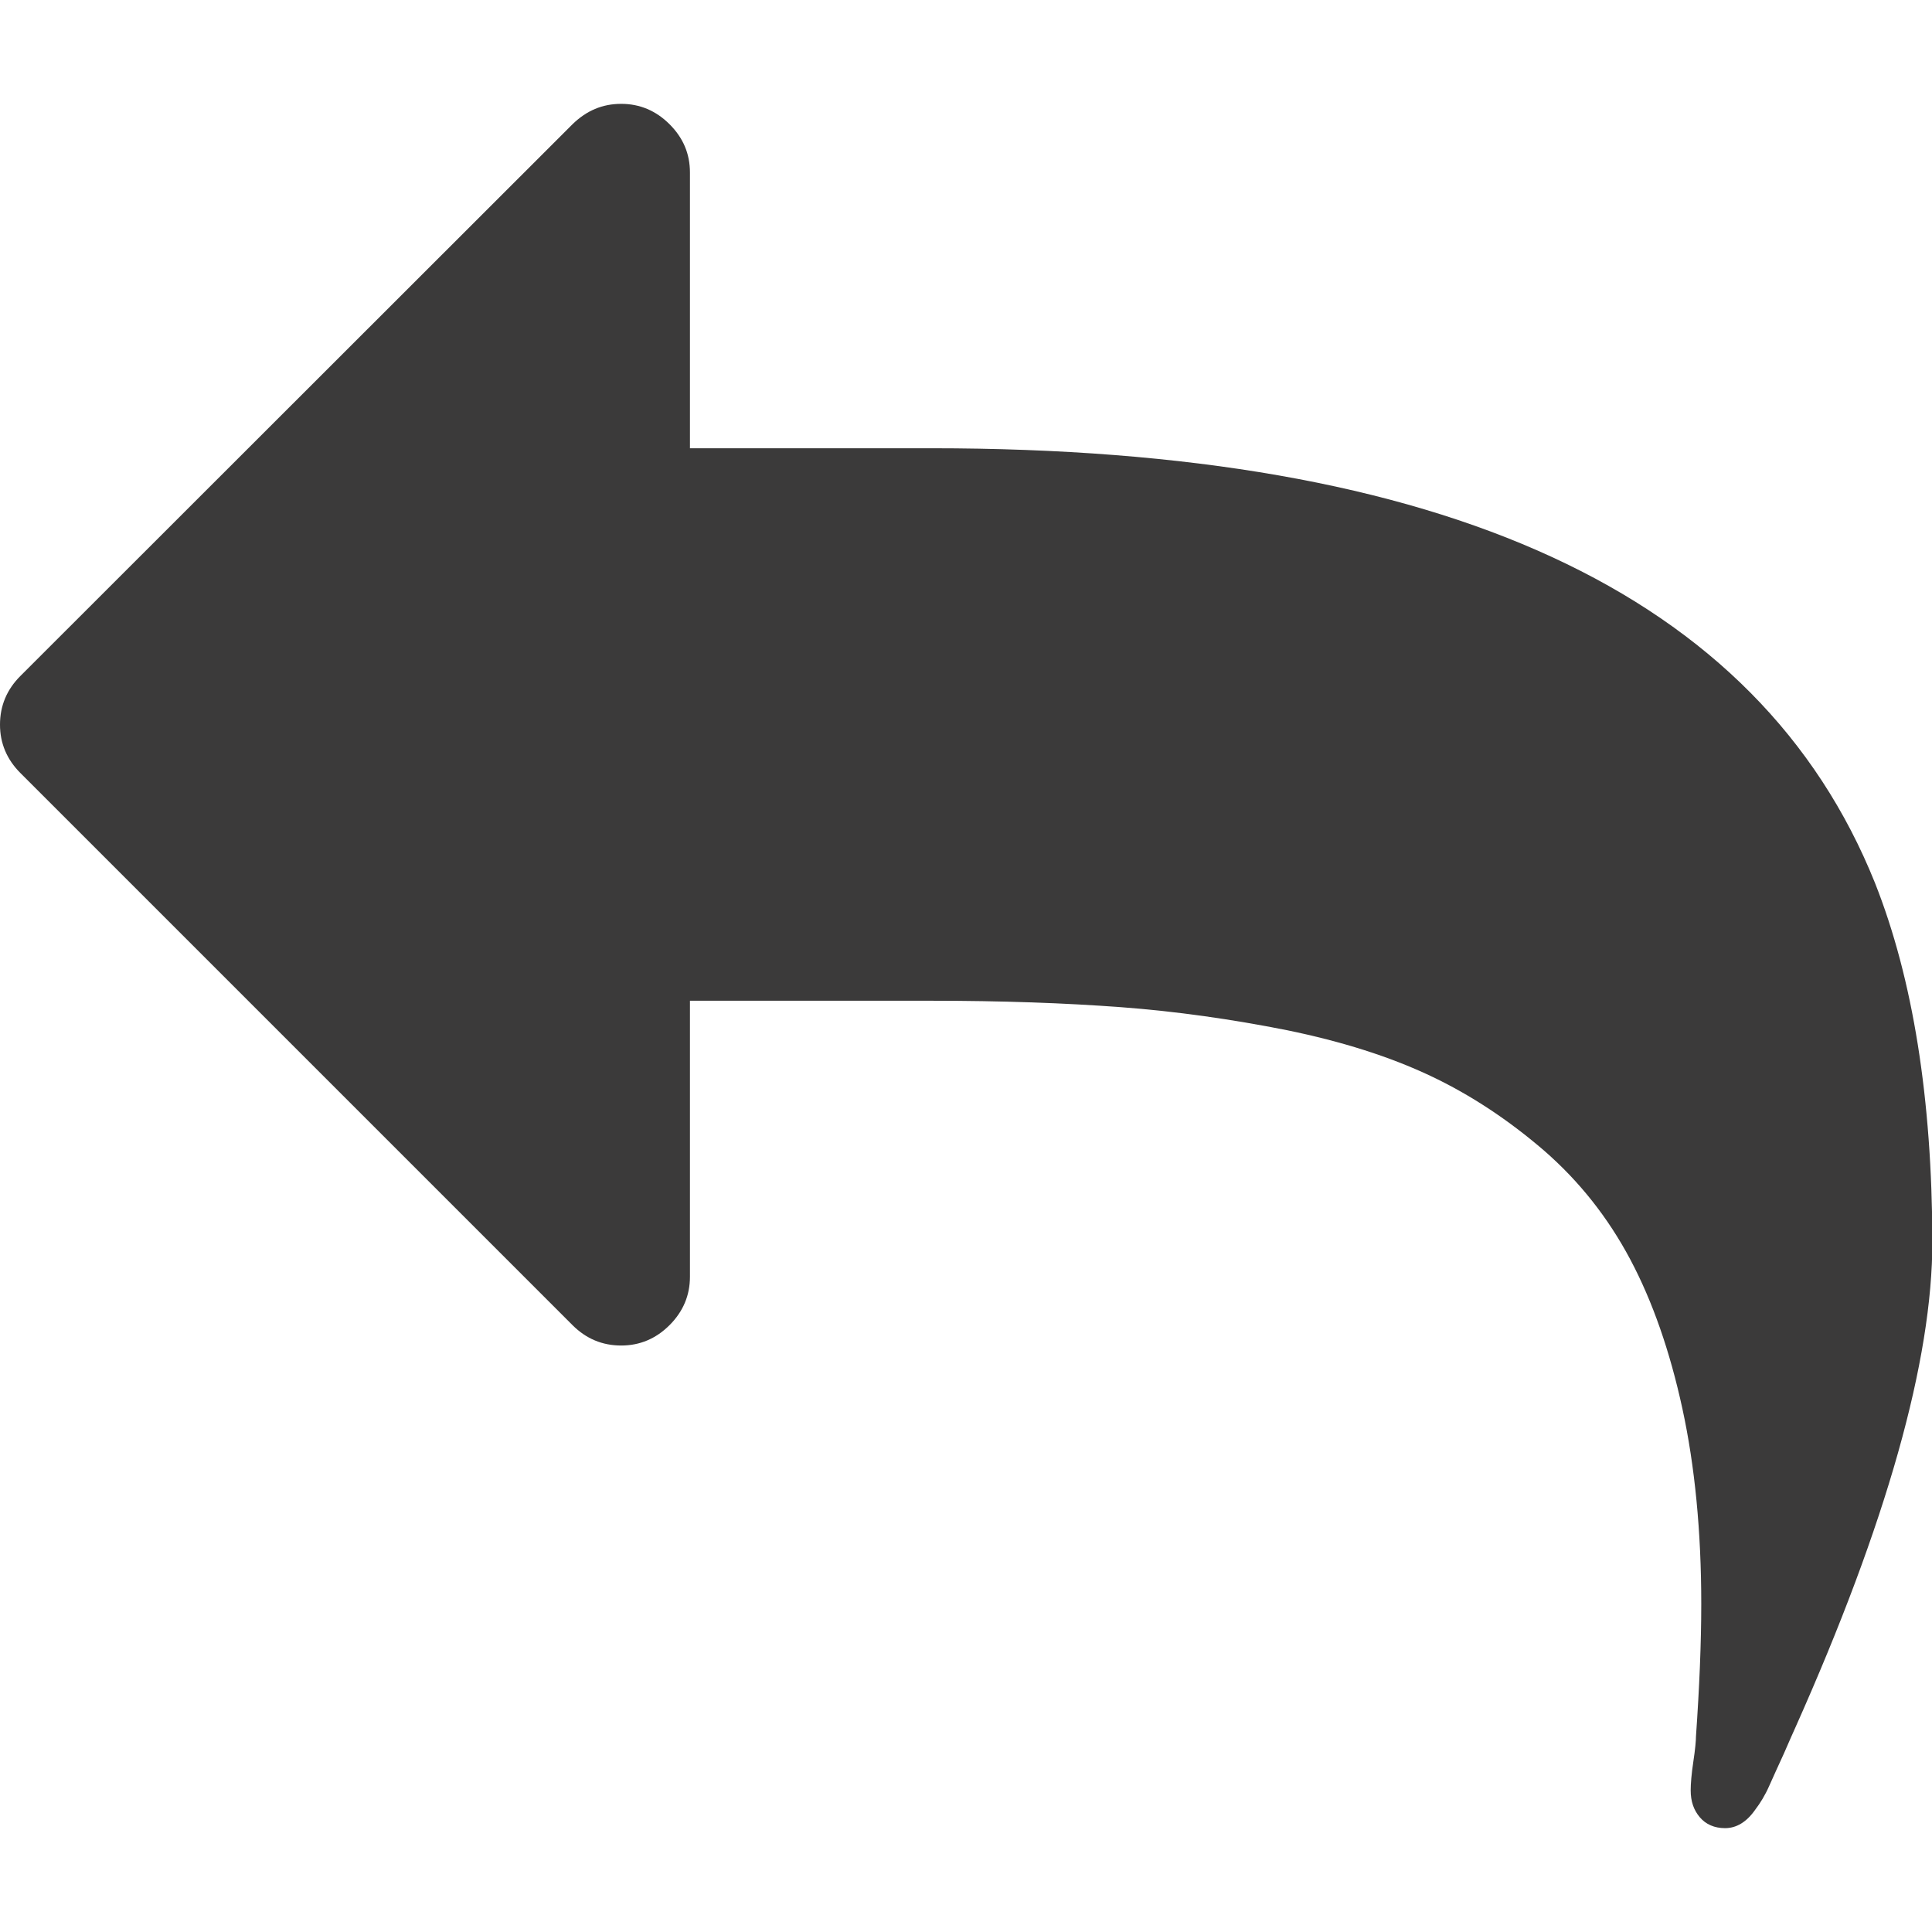
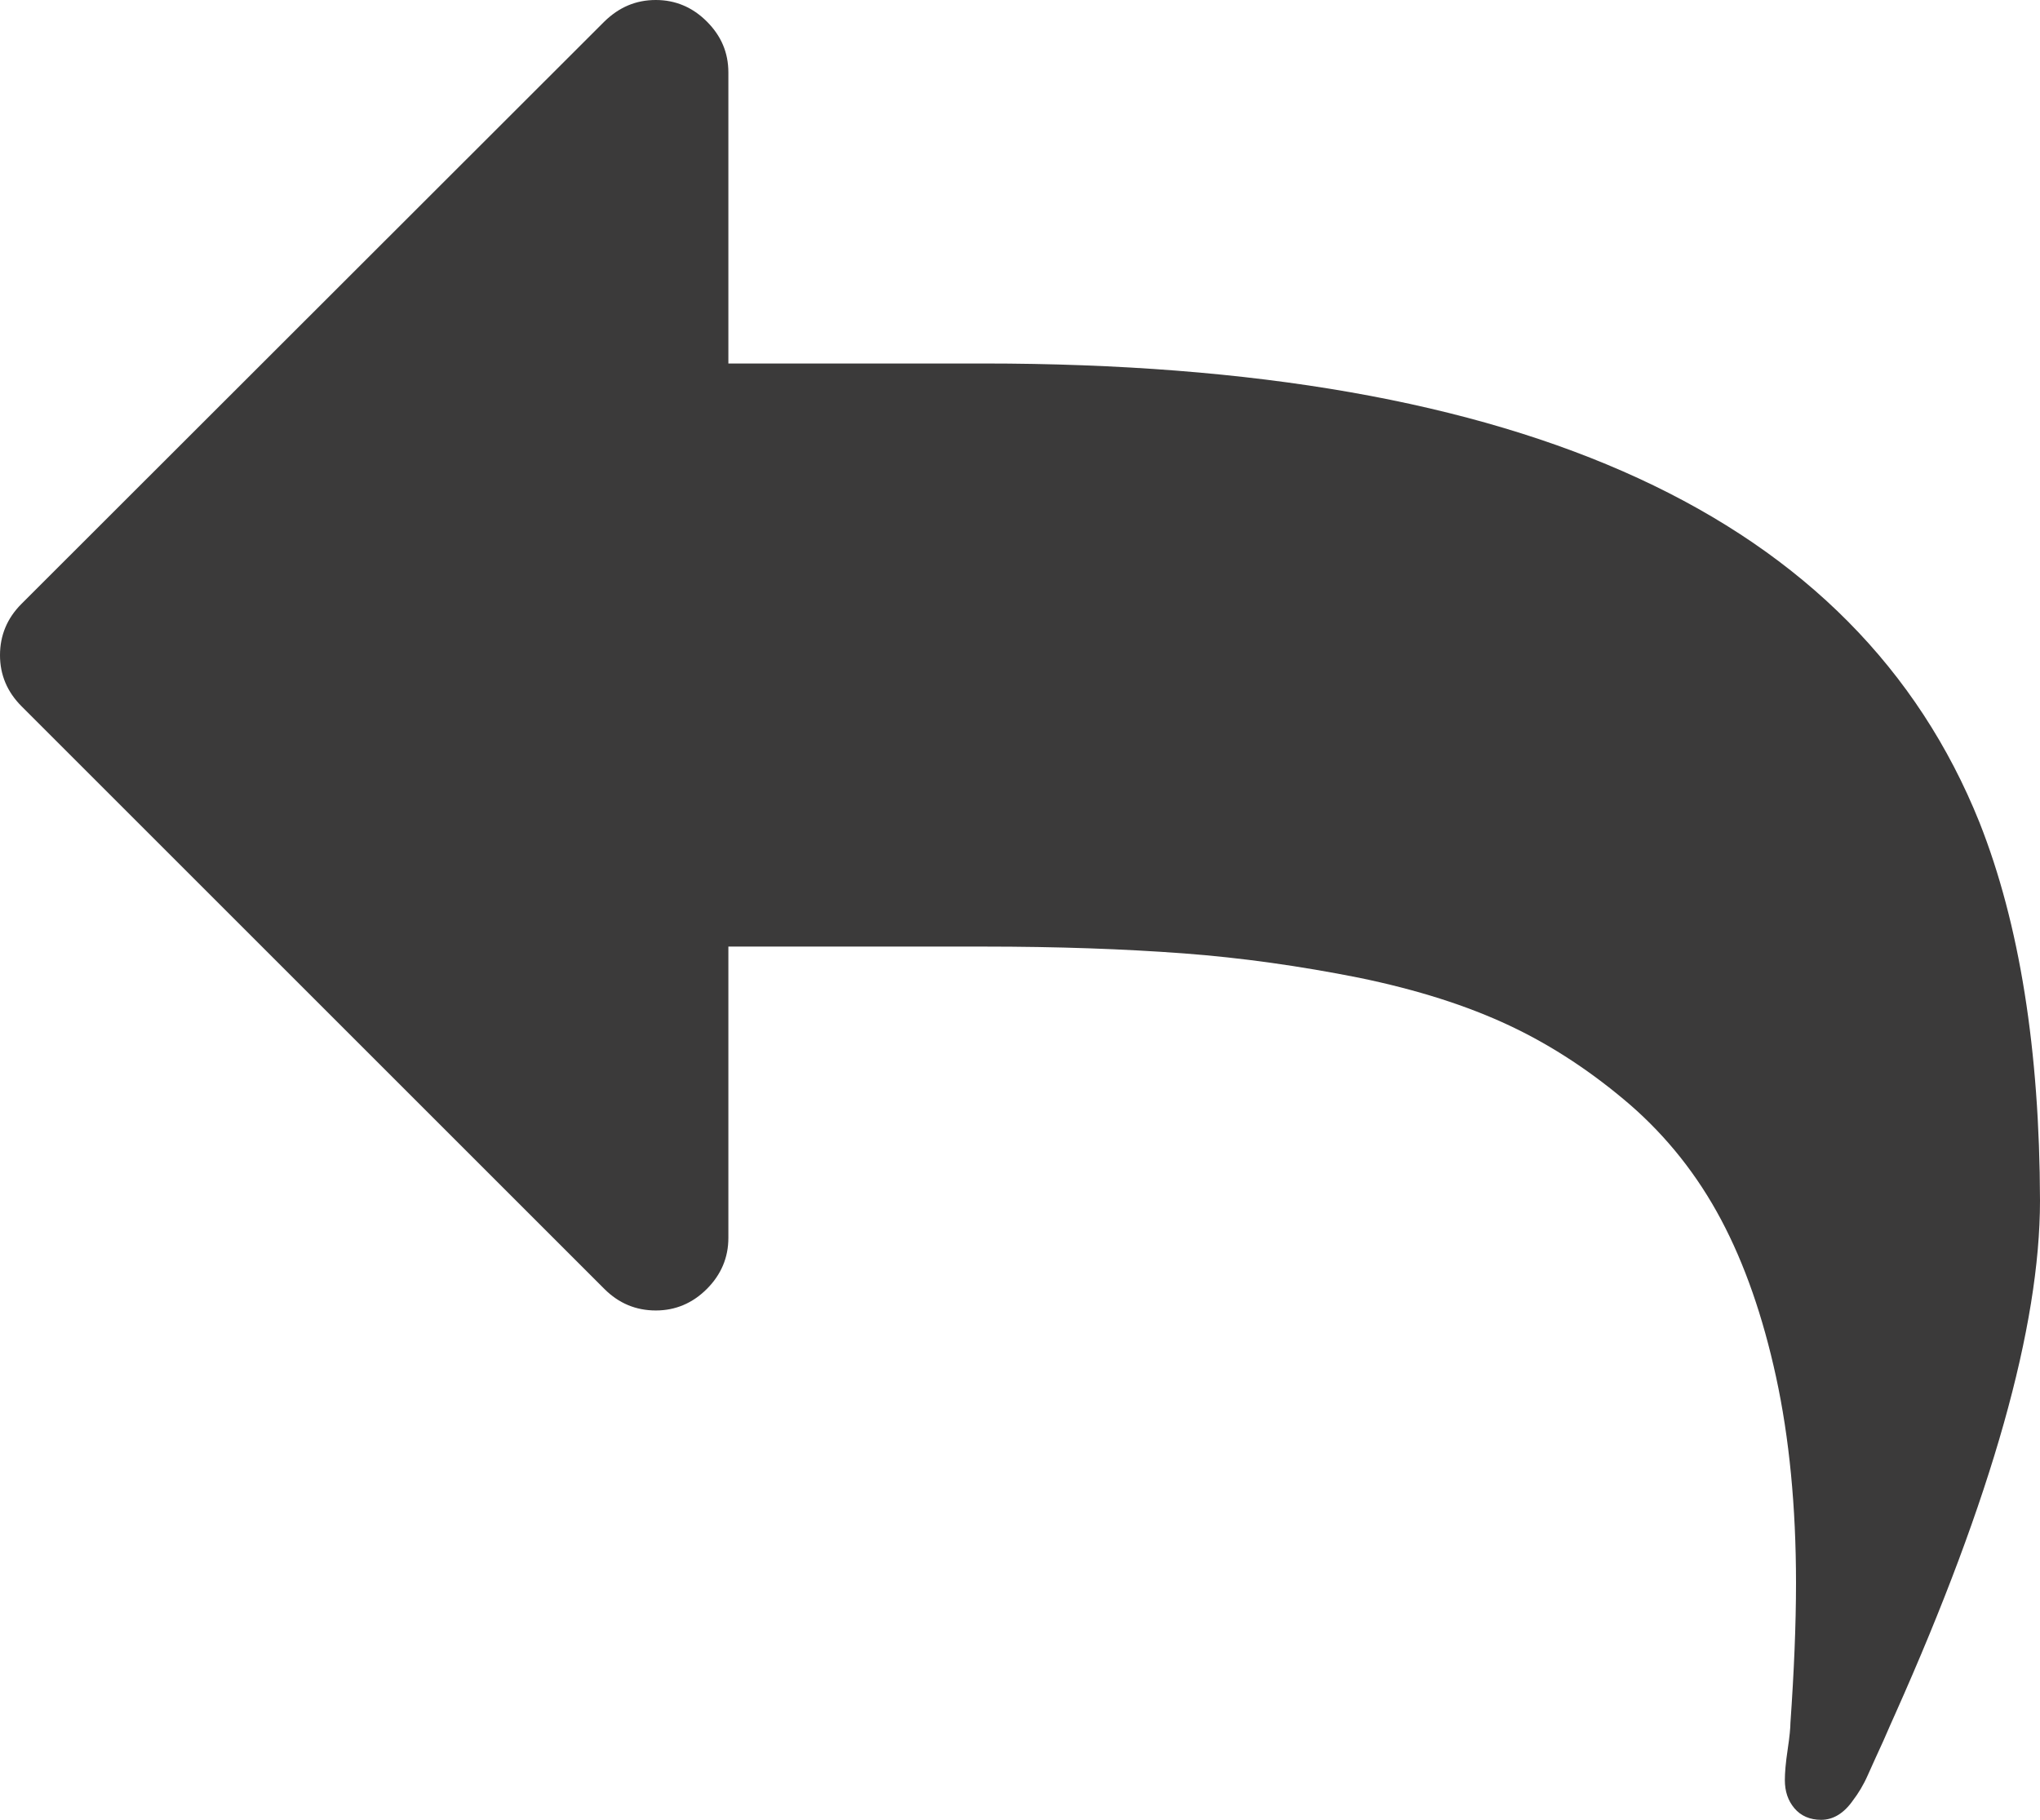
- <svg xmlns="http://www.w3.org/2000/svg" version="1.1" id="Capa_1" x="0px" y="0px" viewBox="0 0 511.6 511.6" style="enable-background:new 0 0 511.6 511.6;" xml:space="preserve">
+ <svg xmlns="http://www.w3.org/2000/svg" version="1.1" id="Capa_1" x="0px" y="0px" viewBox="0 0 511.7 456.6" style="enable-background:new 0 0 511.7 456.6;" xml:space="preserve">
  <style type="text/css">
	.st0{fill:#3B3A3A;}
</style>
  <g>
-     <path class="st0" d="M496.5,233.8c-30.8-76.7-114.1-115.1-249.8-115.1h-64V45.7c0-5-1.8-9.2-5.4-12.8c-3.6-3.6-7.9-5.4-12.8-5.4   c-5,0-9.2,1.8-12.9,5.4L5.4,179c-3.6,3.6-5.4,7.9-5.4,12.9c0,4.9,1.8,9.2,5.4,12.8l146.2,146.2c3.6,3.6,7.9,5.4,12.9,5.4   c4.9,0,9.2-1.8,12.8-5.4c3.6-3.6,5.4-7.9,5.4-12.8V265h64c18.6,0,35.3,0.6,50.1,1.7c14.7,1.1,29.4,3.2,44,6.1   c14.6,3,27.2,7,38,12.1c10.8,5.1,20.8,11.8,30.1,19.8c9.3,8.1,16.9,17.7,22.8,28.8c5.9,11.1,10.5,24.3,13.8,39.5   c3.3,15.2,5,32.5,5,51.7c0,10.5-0.5,22.2-1.4,35.1c0,1.1-0.2,3.4-0.7,6.7c-0.5,3.3-0.7,5.9-0.7,7.6c0,2.9,0.8,5.2,2.4,7.1   c1.6,1.9,3.9,2.9,6.7,2.9c3,0,5.7-1.6,8-4.9c1.3-1.7,2.6-3.8,3.7-6.3c1.1-2.5,2.4-5.3,3.9-8.6c1.4-3.2,2.4-5.5,3-6.8   c24.2-54.2,36.3-97.2,36.3-128.8C511.6,291,506.6,259.3,496.5,233.8z" />
+     <path class="st0" d="M496.5,206.3C465.7,129.6,382.4,91.2,246.7,91.2h-64v-73c0-5-1.8-9.2-5.4-12.8c-3.6-3.6-7.9-5.4-12.8-5.4   c-5,0-9.2,1.8-12.9,5.4L5.4,151.5c-3.6,3.6-5.4,7.9-5.4,12.9c0,4.9,1.8,9.2,5.4,12.8l146.2,146.2c3.6,3.6,7.9,5.4,12.9,5.4   c4.9,0,9.2-1.8,12.8-5.4s5.4-7.9,5.4-12.8v-73.1h64c18.6,0,35.3,0.6,50.1,1.7c14.7,1.1,29.4,3.2,44,6.1c14.6,3,27.2,7,38,12.1   s20.8,11.8,30.1,19.8c9.3,8.1,16.9,17.7,22.8,28.8c5.9,11.1,10.5,24.3,13.8,39.5s5,32.5,5,51.7c0,10.5-0.5,22.2-1.4,35.1   c0,1.1-0.2,3.4-0.7,6.7c-0.5,3.3-0.7,5.9-0.7,7.6c0,2.9,0.8,5.2,2.4,7.1s3.9,2.9,6.7,2.9c3,0,5.7-1.6,8-4.9   c1.3-1.7,2.6-3.8,3.7-6.3s2.4-5.3,3.9-8.6c1.4-3.2,2.4-5.5,3-6.8c24.2-54.2,36.3-97.2,36.3-128.8   C511.6,263.5,506.6,231.8,496.5,206.3z" />
  </g>
</svg>
